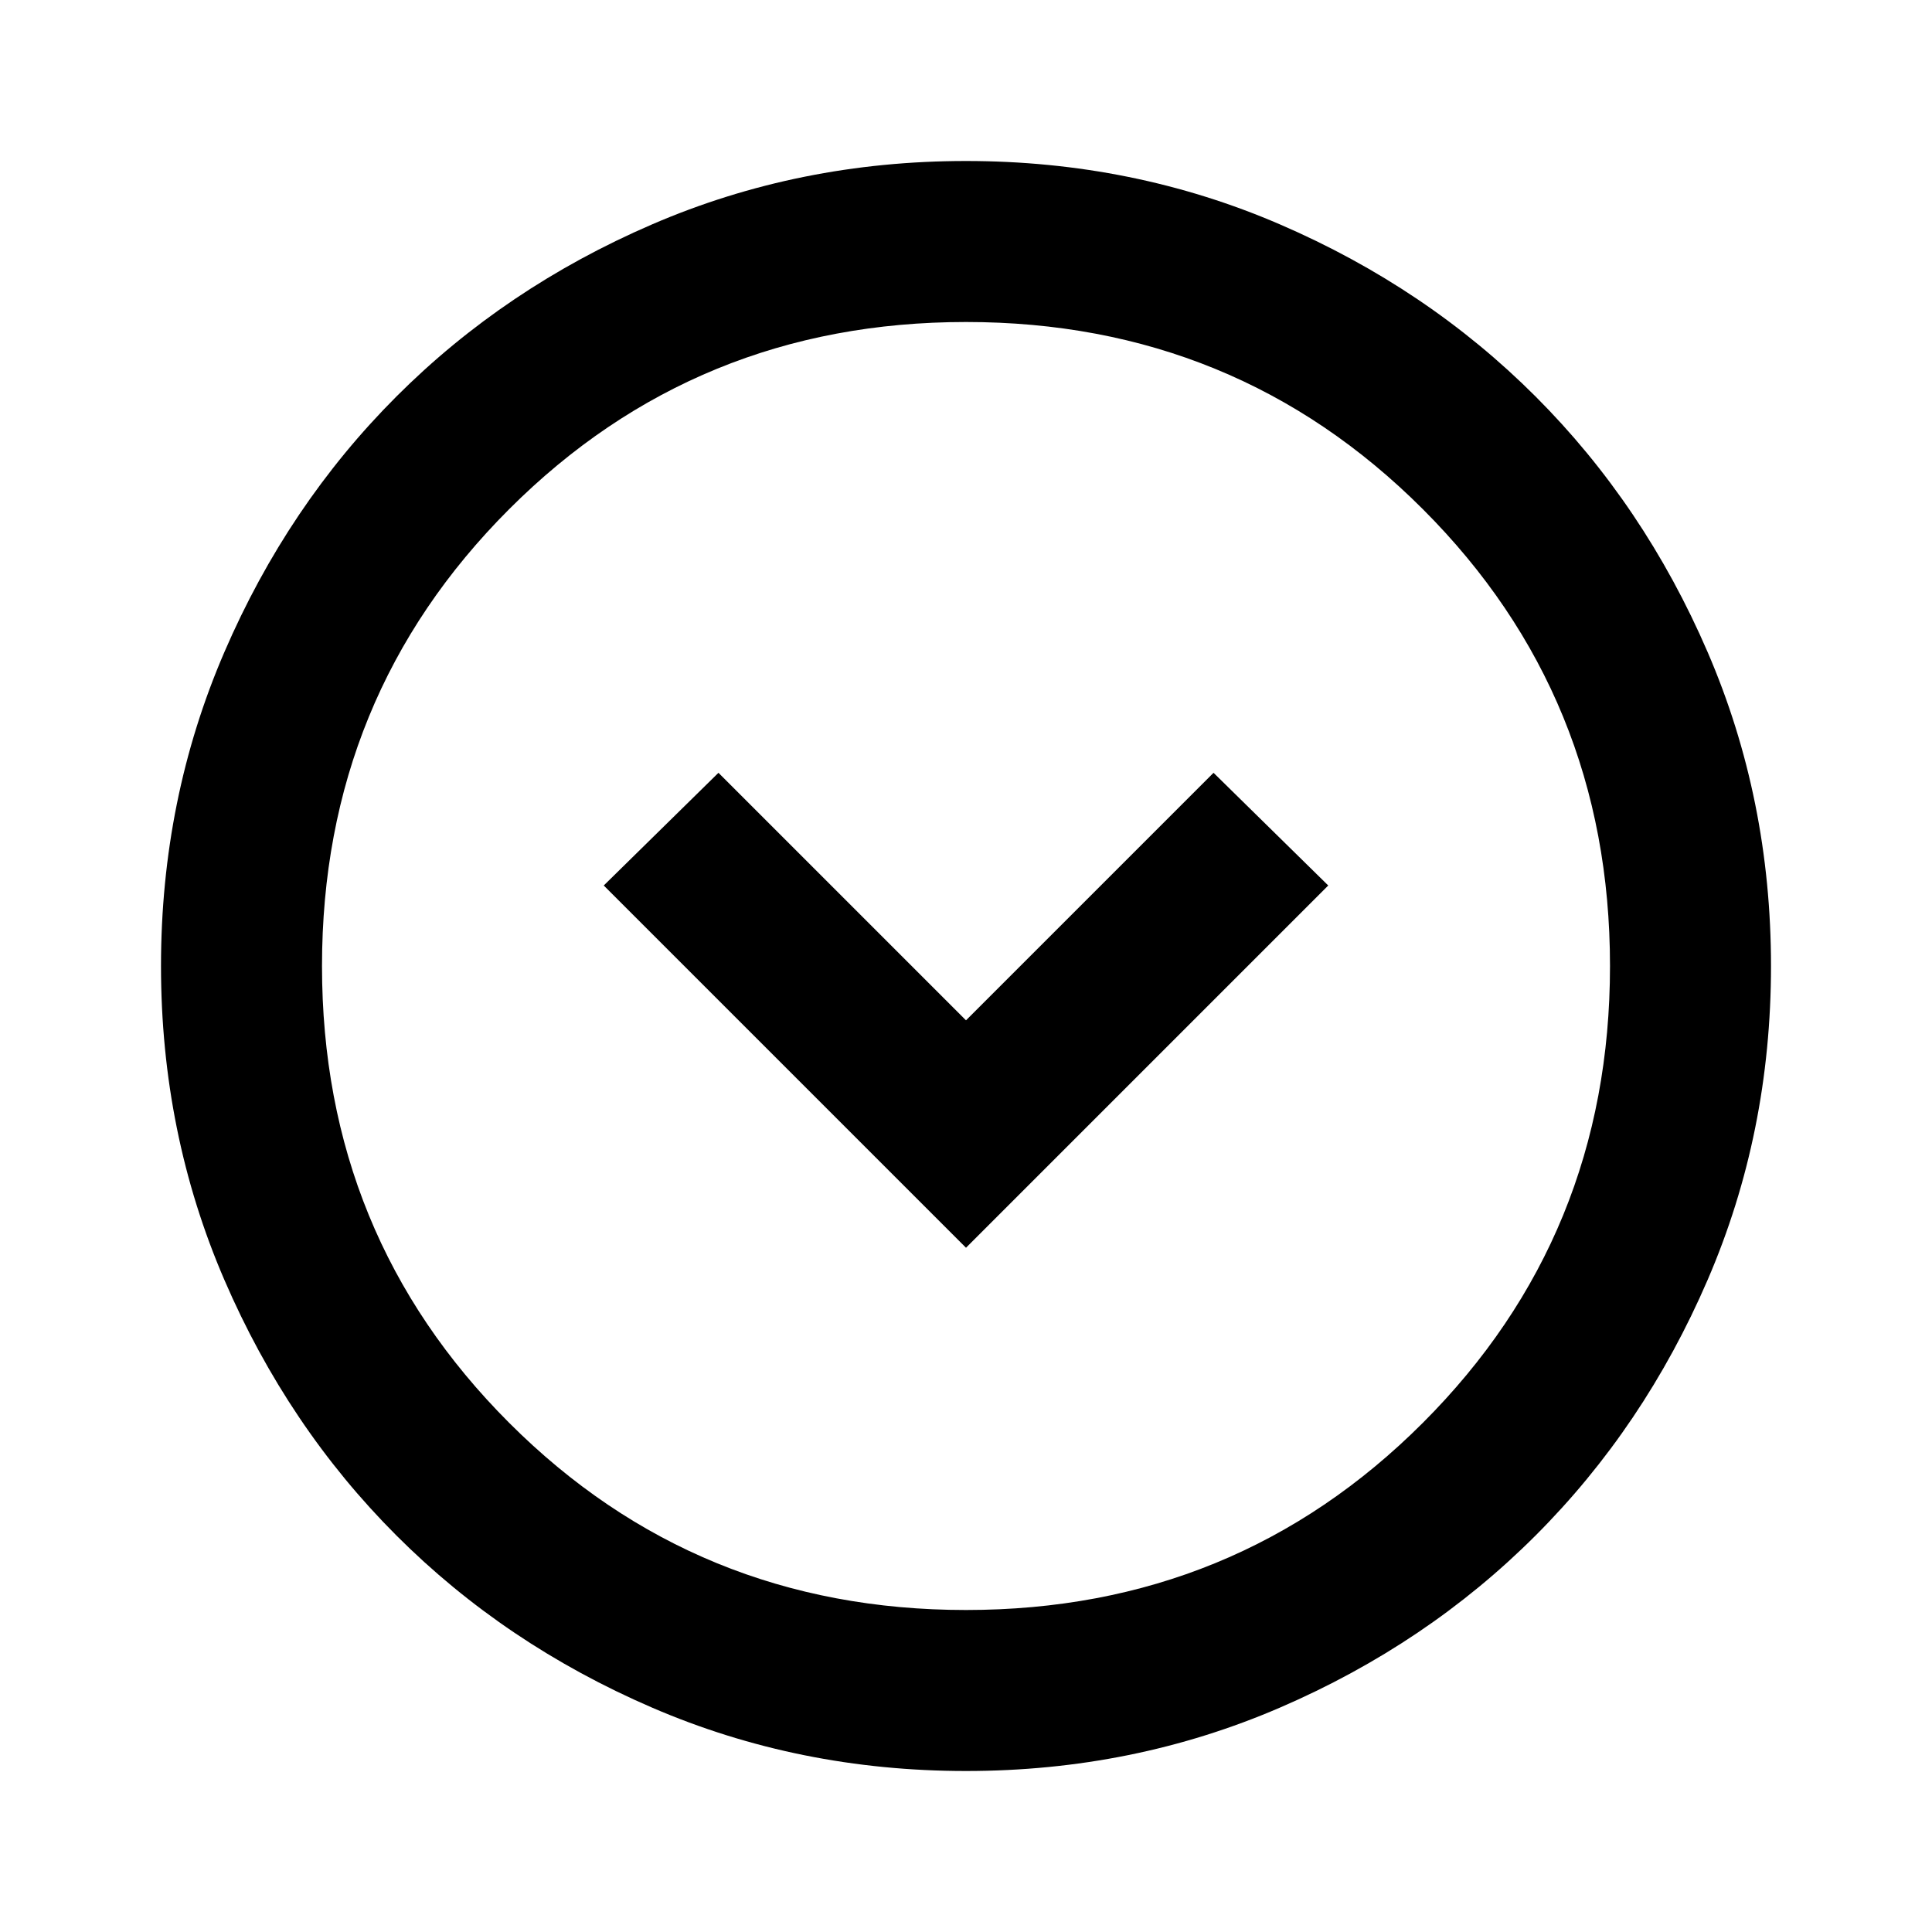
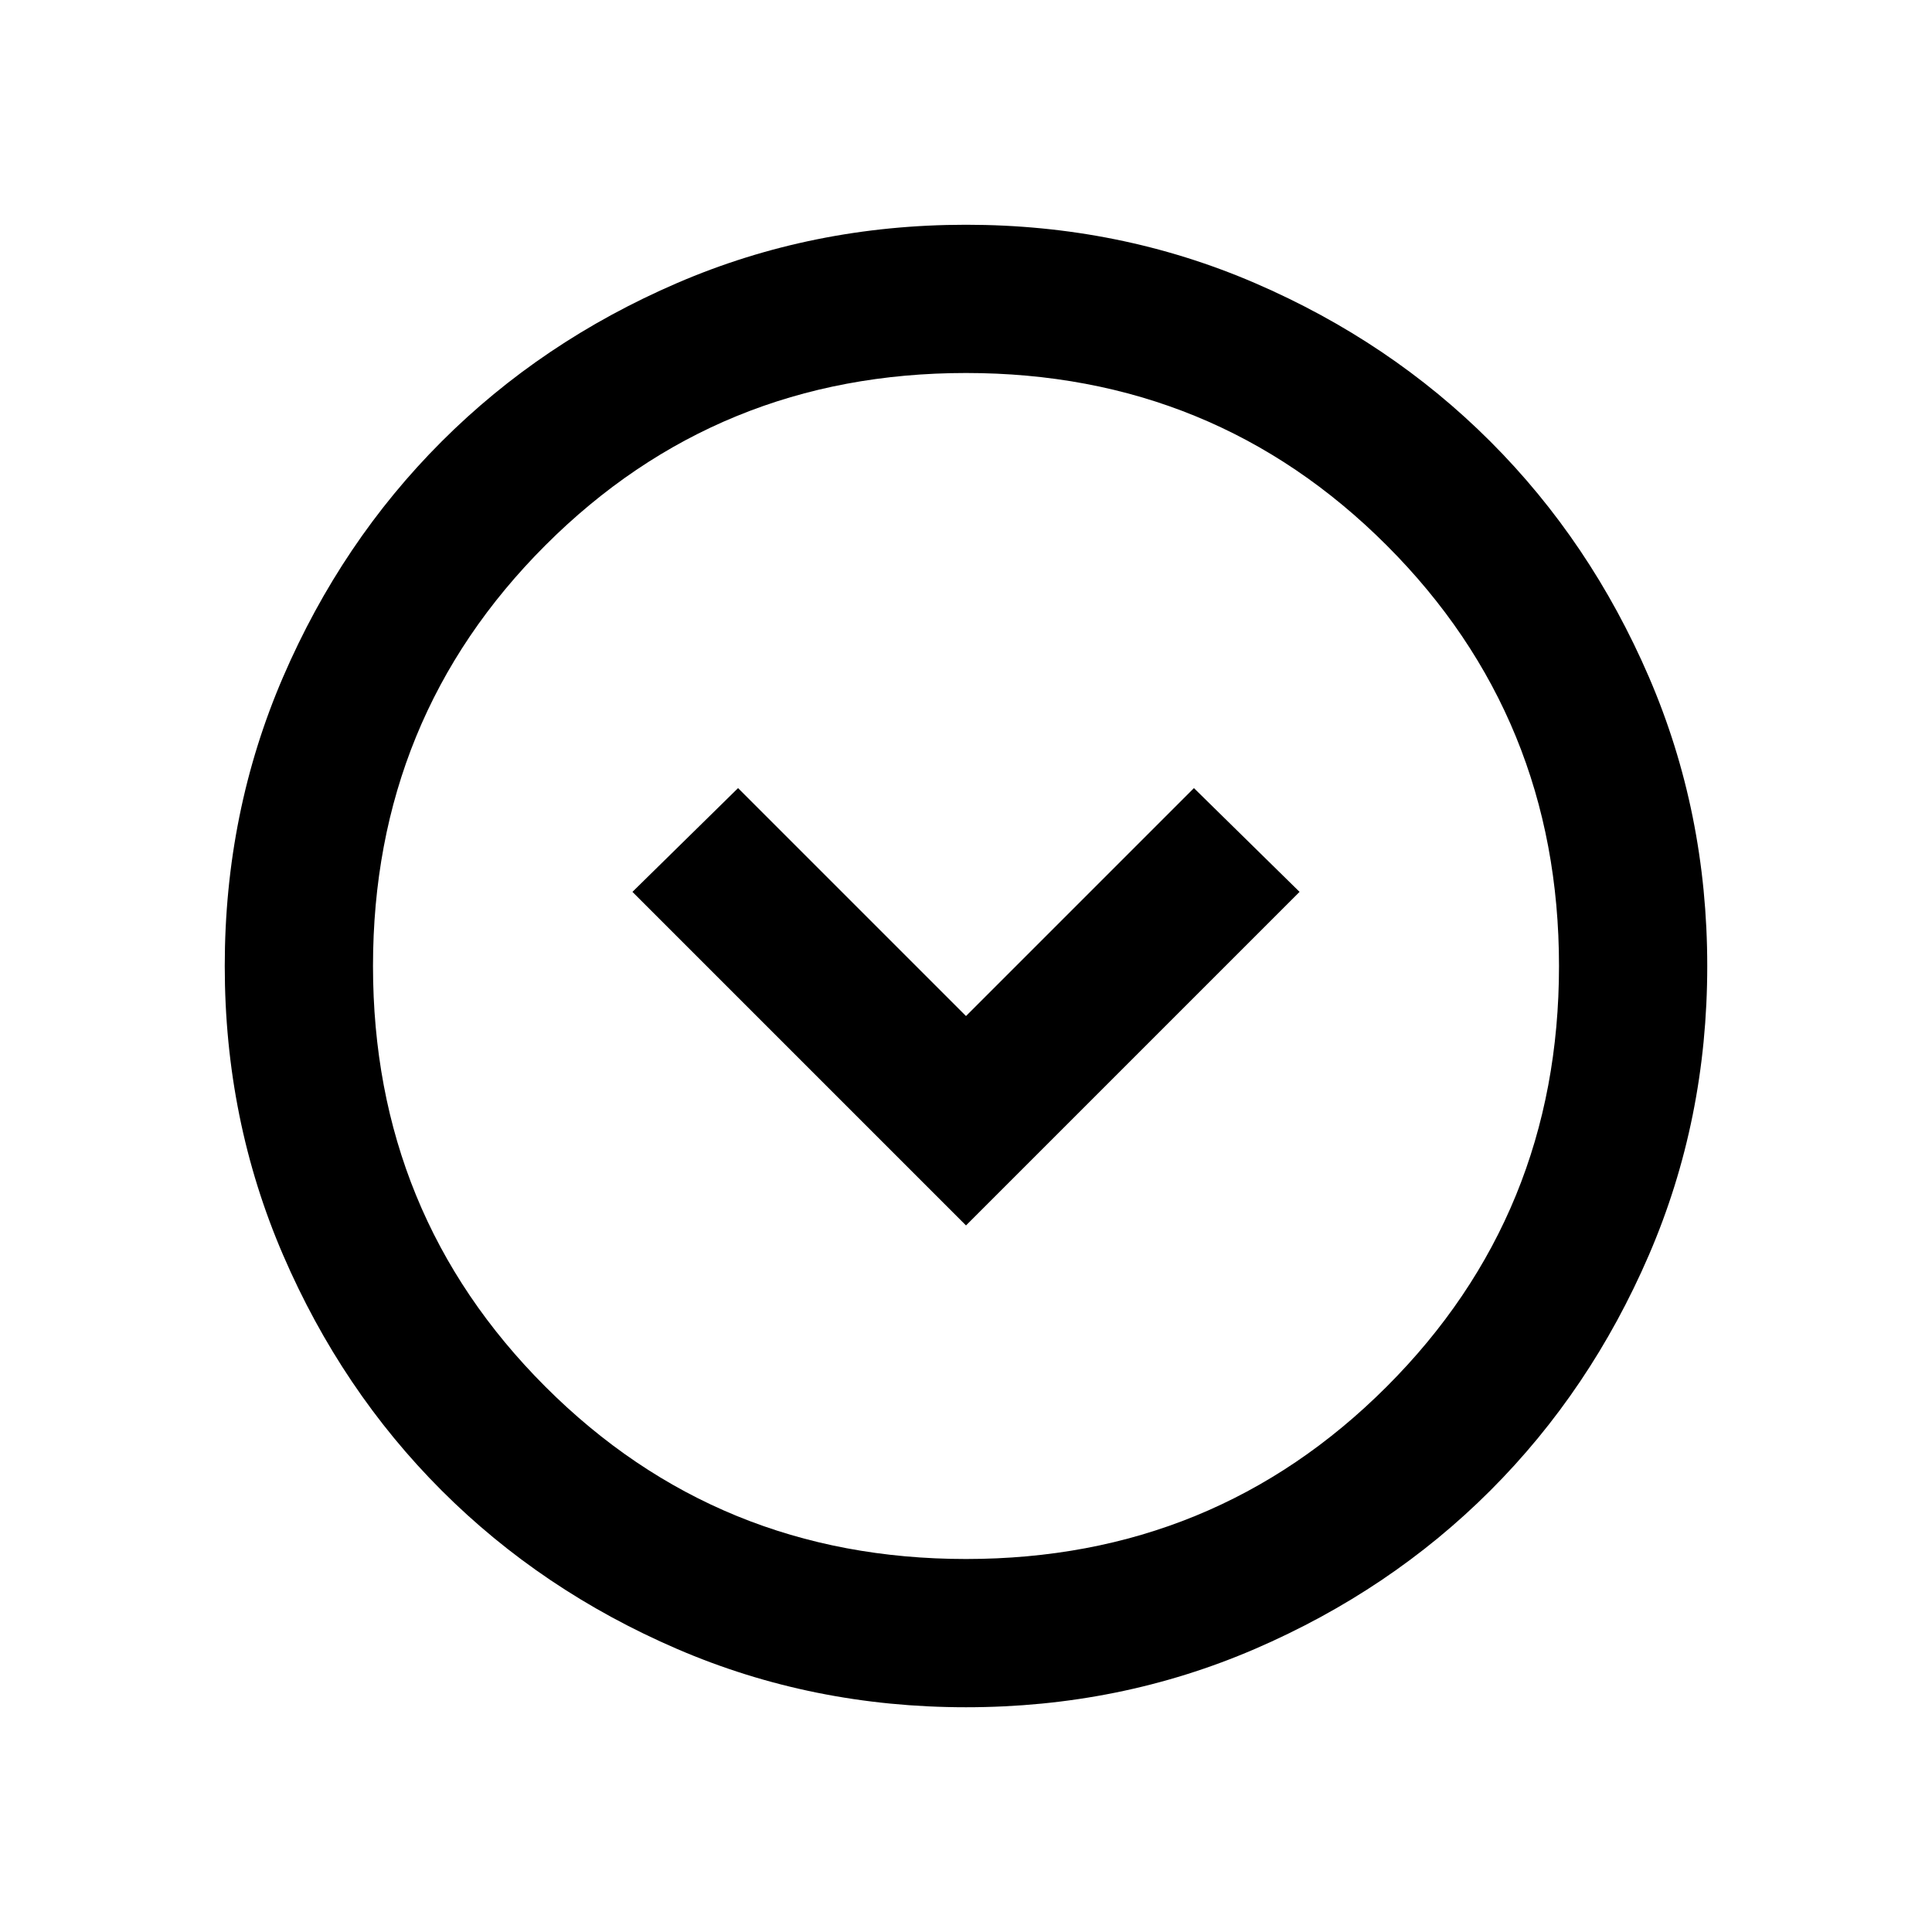
- <svg xmlns="http://www.w3.org/2000/svg" height="24px" viewBox="0 -960 960 960" width="24px">
+ <svg xmlns="http://www.w3.org/2000/svg" height="24px" viewBox="0 -960 960 960" width="24px" version="1.1">
  <style>
      path {
        fill: #000000;
      }
      @media (prefers-color-scheme: dark) {
        path {
          fill: #E9ECEF;
        }
      }
    </style>
-   <path d="m480-340 180-180-57-56-123 123-123-123-57 56 180 180Zm0 260q-83 0-156-31.5T197-197q-54-54-85.5-127T80-480q0-83 31.5-156T197-763q54-54 127-85.5T480-880q83 0 156 31.5T763-763q54 54 85.5 127T880-480q0 83-31.5 156T763-197q-54 54-127 85.5T480-80Zm0-80q134 0 227-93t93-227q0-134-93-227t-227-93q-134 0-227 93t-93 227q0 134 93 227t227 93Zm0-320Z" />
+   <path d="m 480,-351.087 165.745,-165.745 -52.486,-51.565 -113.259,113.259 -113.259,-113.259 -52.486,51.565 z m 0,239.41 q -76.427,0 -143.646,-29.005 -67.219,-29.005 -116.942,-78.729 -49.724,-49.724 -78.729,-116.942 -29.005,-67.219 -29.005,-143.646 0,-76.427 29.005,-143.646 29.005,-67.219 78.729,-116.942 49.724,-49.724 116.942,-78.729 67.219,-29.005 143.646,-29.005 76.427,0 143.646,29.005 67.219,29.005 116.942,78.729 49.724,49.724 78.729,116.942 29.005,67.219 29.005,143.646 0,76.427 -29.005,143.646 -29.005,67.219 -78.729,116.942 -49.724,49.724 -116.942,78.729 -67.219,29.005 -143.646,29.005 z m 0,-73.665 q 123.388,0 209.023,-85.635 85.635,-85.635 85.635,-209.023 0,-123.388 -85.635,-209.023 -85.635,-85.635 -209.023,-85.635 -123.388,0 -209.023,85.635 -85.635,85.635 -85.635,209.023 0,123.388 85.635,209.023 85.635,85.635 209.023,85.635 z m 0,-294.658 z" />
</svg>
